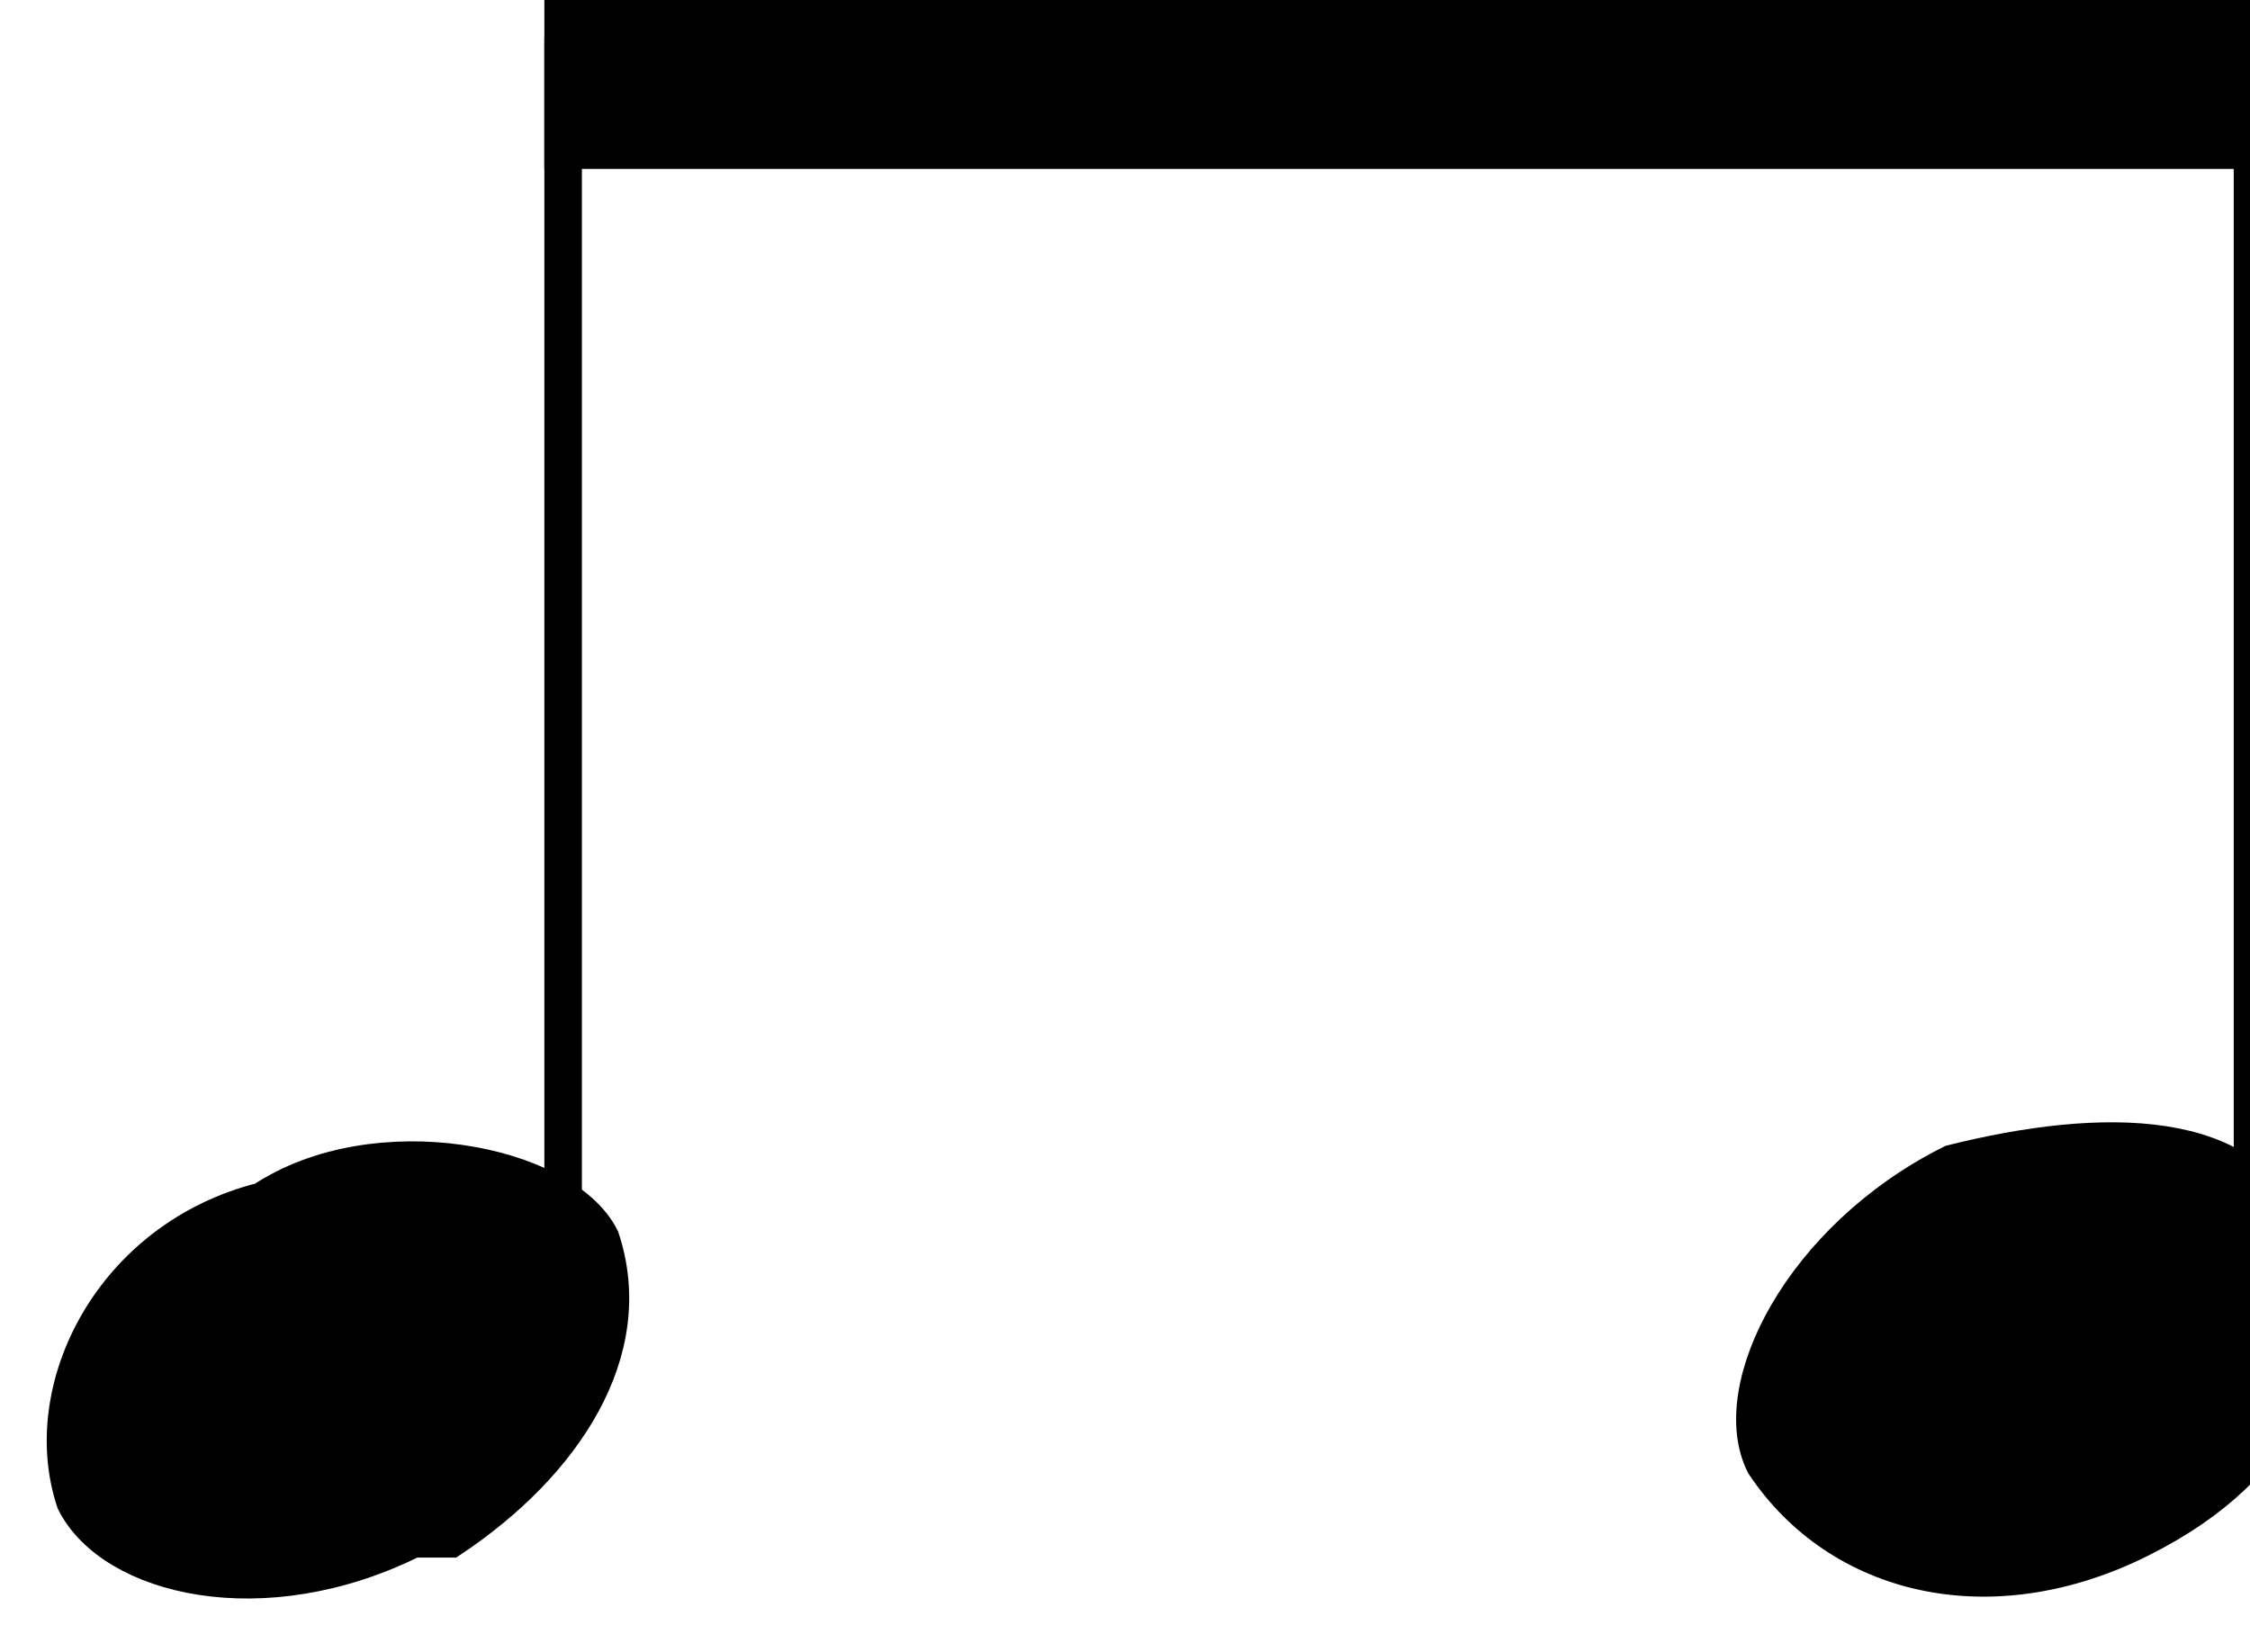
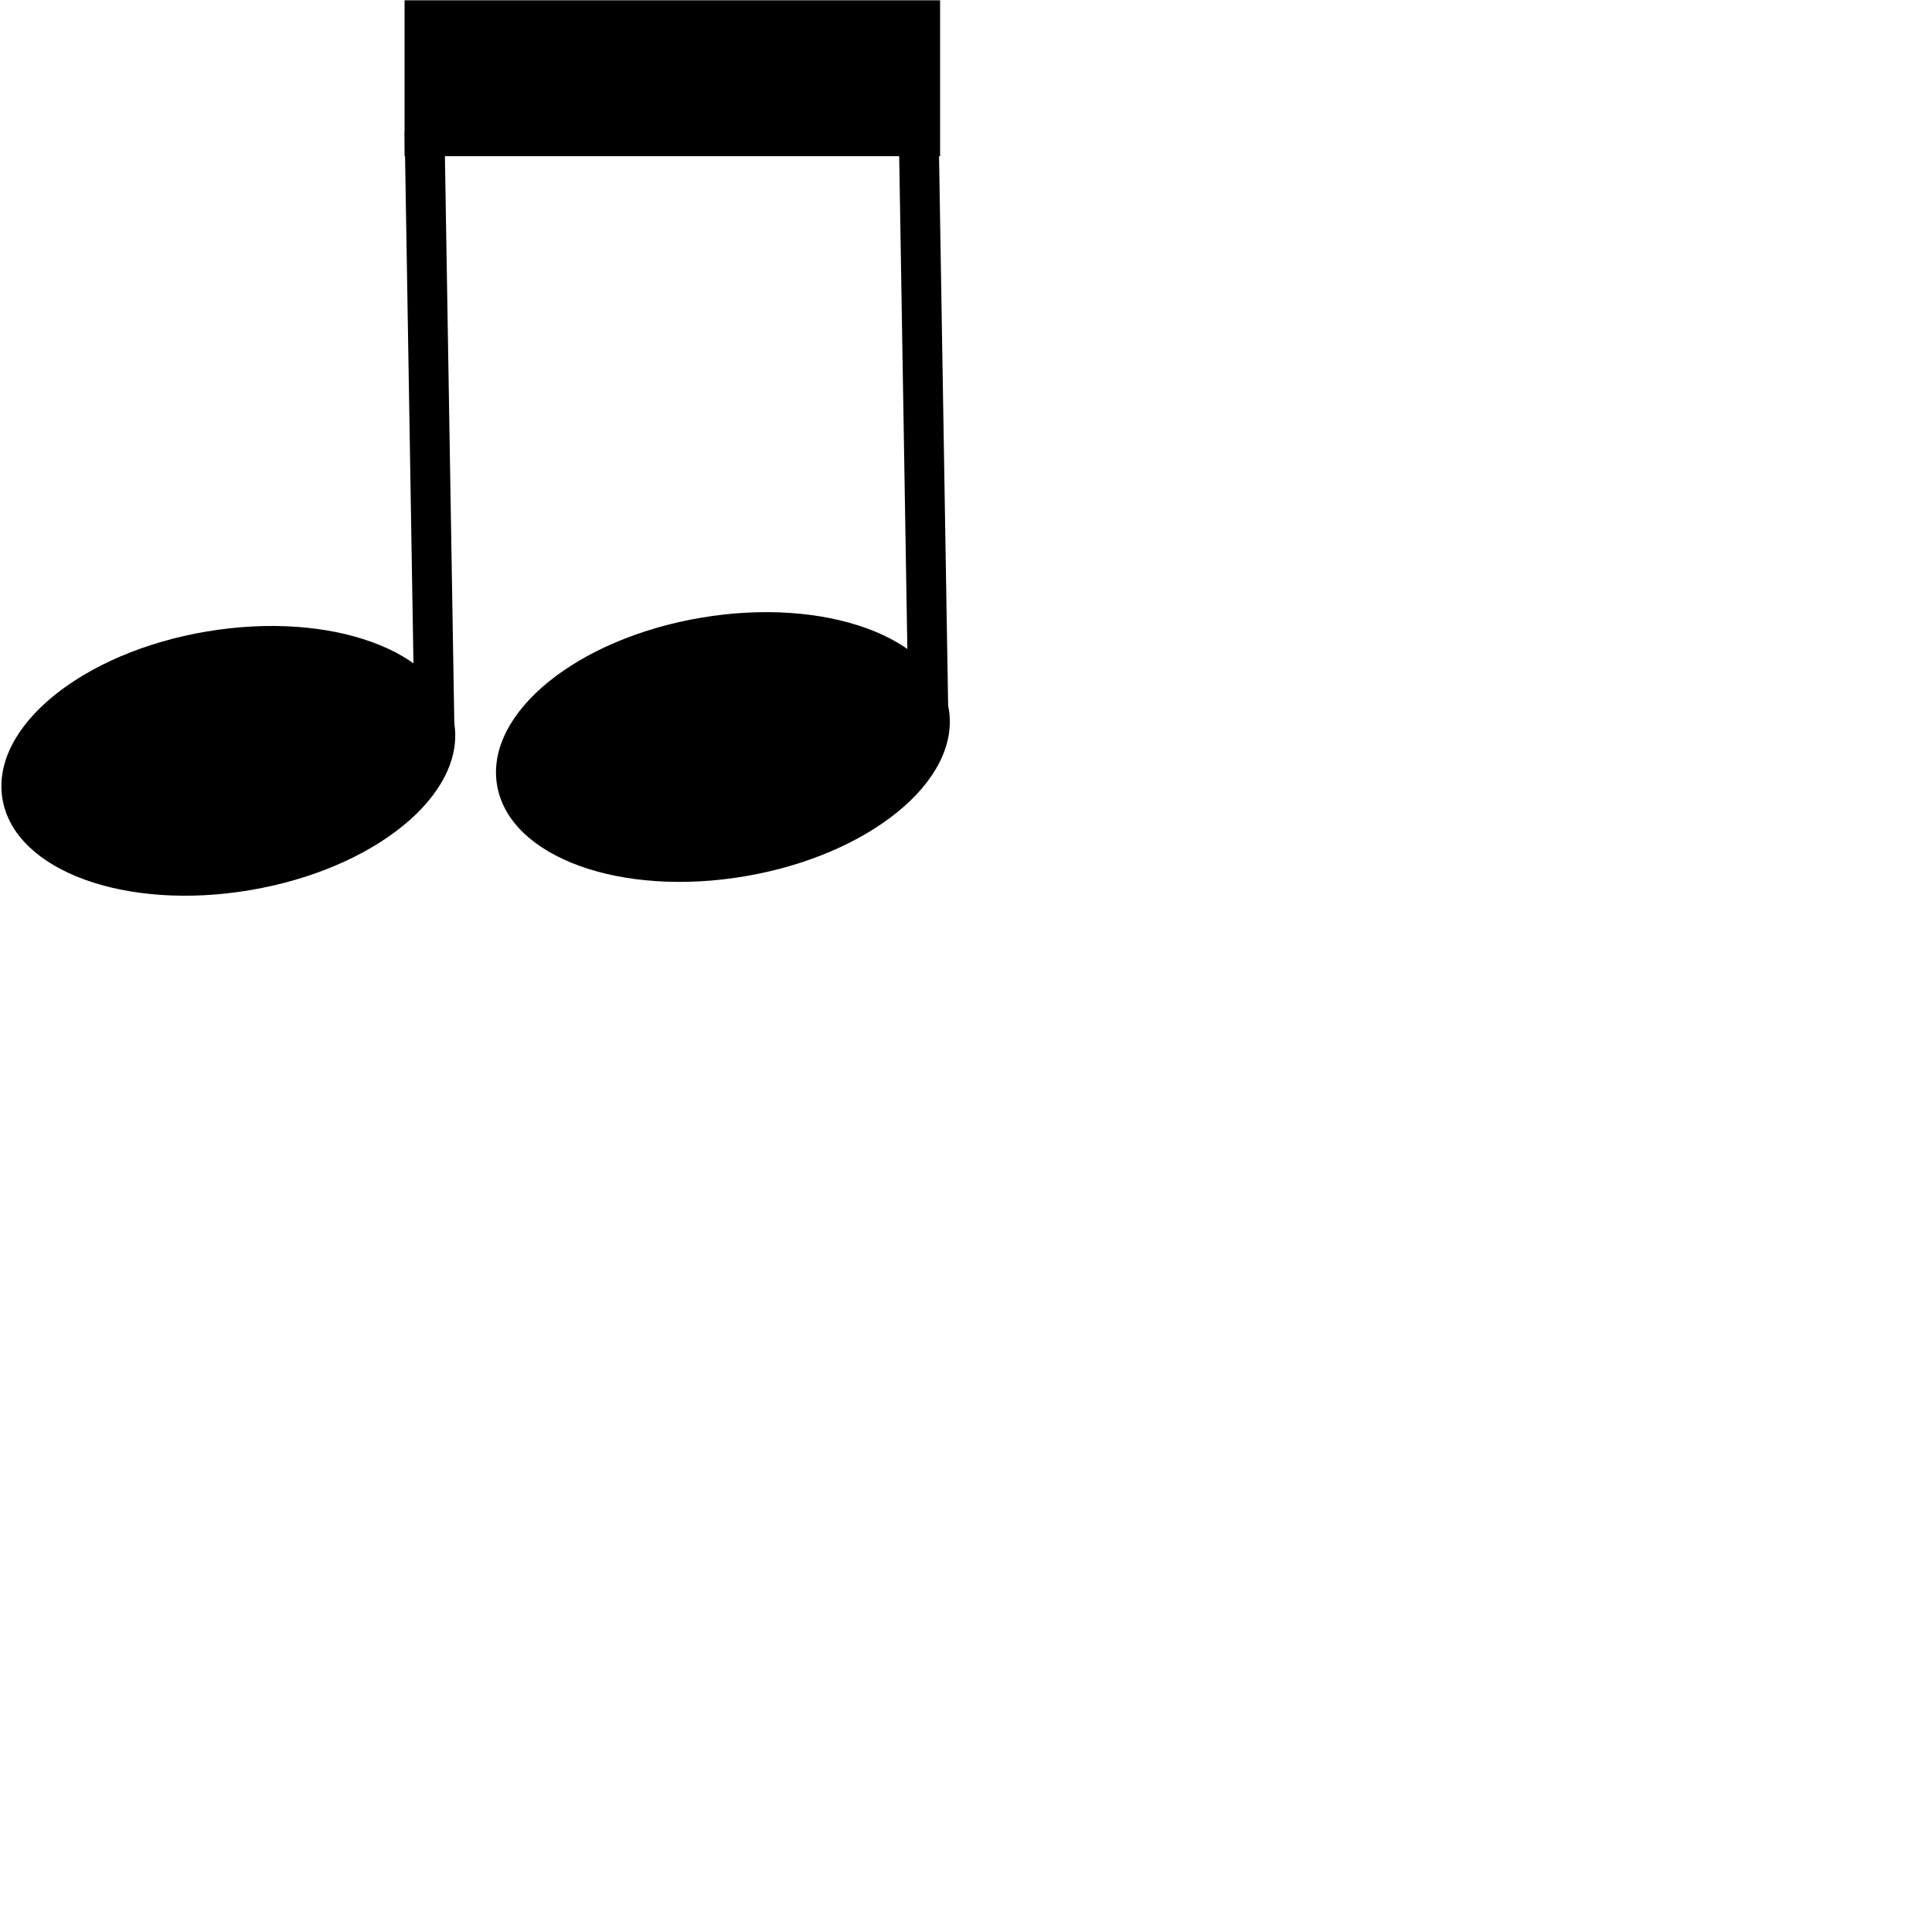
- <svg xmlns="http://www.w3.org/2000/svg">
-   <g transform="matrix(-1,0,0,-1,540,260)">
-     <path d="M 483,219 C 479,221 478,224 479,227 C 480,230 484,230 488,229 C 492,227 494,223 493,221 C 491,218 487,217 483,219 C 483,219 483,219 483,219 z " style="stroke:#000000" />
-     <path d="M 480,226.165 L 480,259.753" style="stroke:#000000" />
-     <path d="M 528,219 C 525,221 523,224 524,227 C 525,229 530,230 533,228 C 537,227 539,223 538,220 C 537,218 533,217 529,219 C 529,219 529,219 528,219 z " style="stroke:#000000" />
-     <path d="M 525,225 L 525,259" style="stroke:#000000" />
-     <rect y="256" x="480" height="5" width="45" style="stroke:#000000;fill:#000000" />
+ <svg xmlns="http://www.w3.org/2000/svg" width="100" height="100" xml:space="preserve" overflow="hidden">
+   <g transform="scale(0.075) translate(-440 -599)">
+     <path d="M443.97 1150.06C435.845 1102.02 498.028 1051.45 582.859 1037.11 667.69 1022.76 743.046 1050.06 751.17 1098.1 759.295 1146.13 697.112 1196.7 612.281 1211.05 527.45 1225.4 452.095 1198.09 443.97 1150.06Z" stroke="#000000" stroke-width="4.583" stroke-miterlimit="8" fill-rule="evenodd" />
+     <path d="M739.873 1103.69 733 689" stroke="#000000" stroke-width="27.5" stroke-miterlimit="8" fill="none" fill-rule="evenodd" />
+     <path d="M785.302 1140.52C777.178 1092.49 839.361 1041.92 924.192 1027.57 1009.02 1013.22 1084.38 1040.53 1092.5 1088.56 1100.63 1136.59 1038.44 1187.16 953.613 1201.51 868.782 1215.86 793.427 1188.56 785.302 1140.52Z" stroke="#000000" stroke-width="4.583" stroke-miterlimit="8" fill-rule="evenodd" />
+     <path d="M1080.87 1102.69 1074 688" stroke="#000000" stroke-width="27.5" stroke-miterlimit="8" fill="none" fill-rule="evenodd" />
+     <rect x="721.5" y="601.5" width="365" height="103" stroke="#000000" stroke-width="4.583" stroke-miterlimit="8" />
  </g>
</svg>
